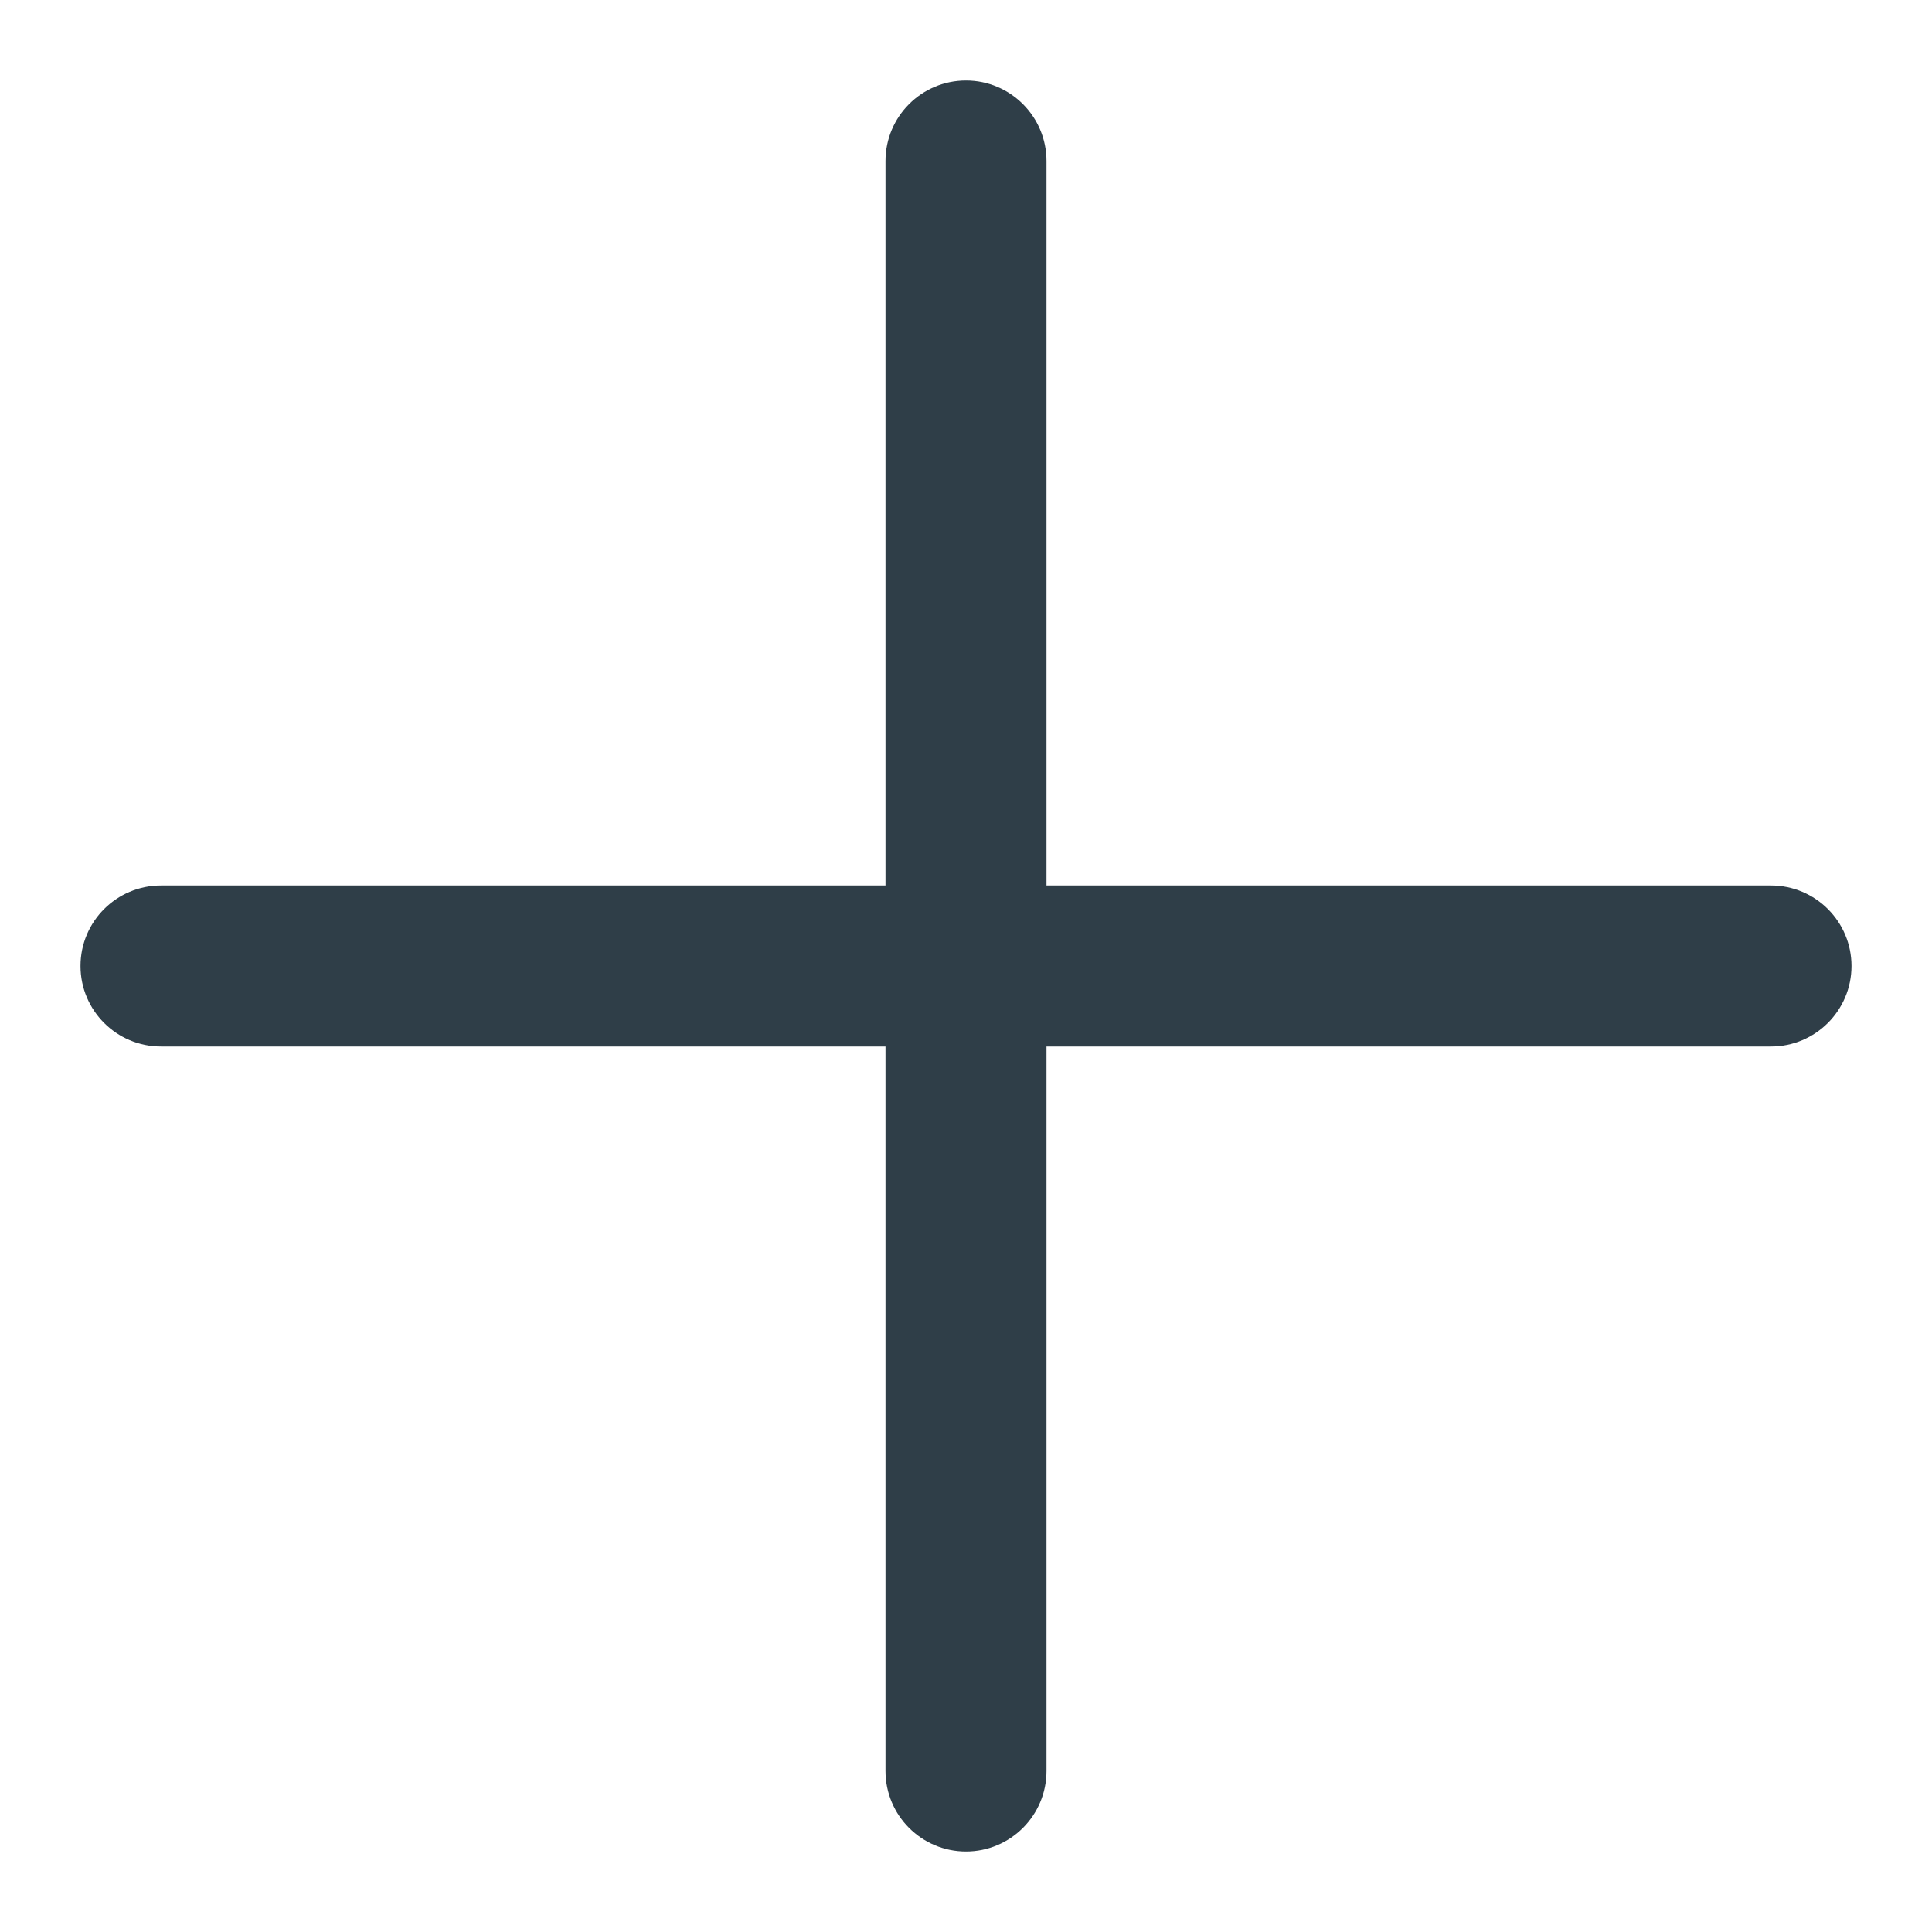
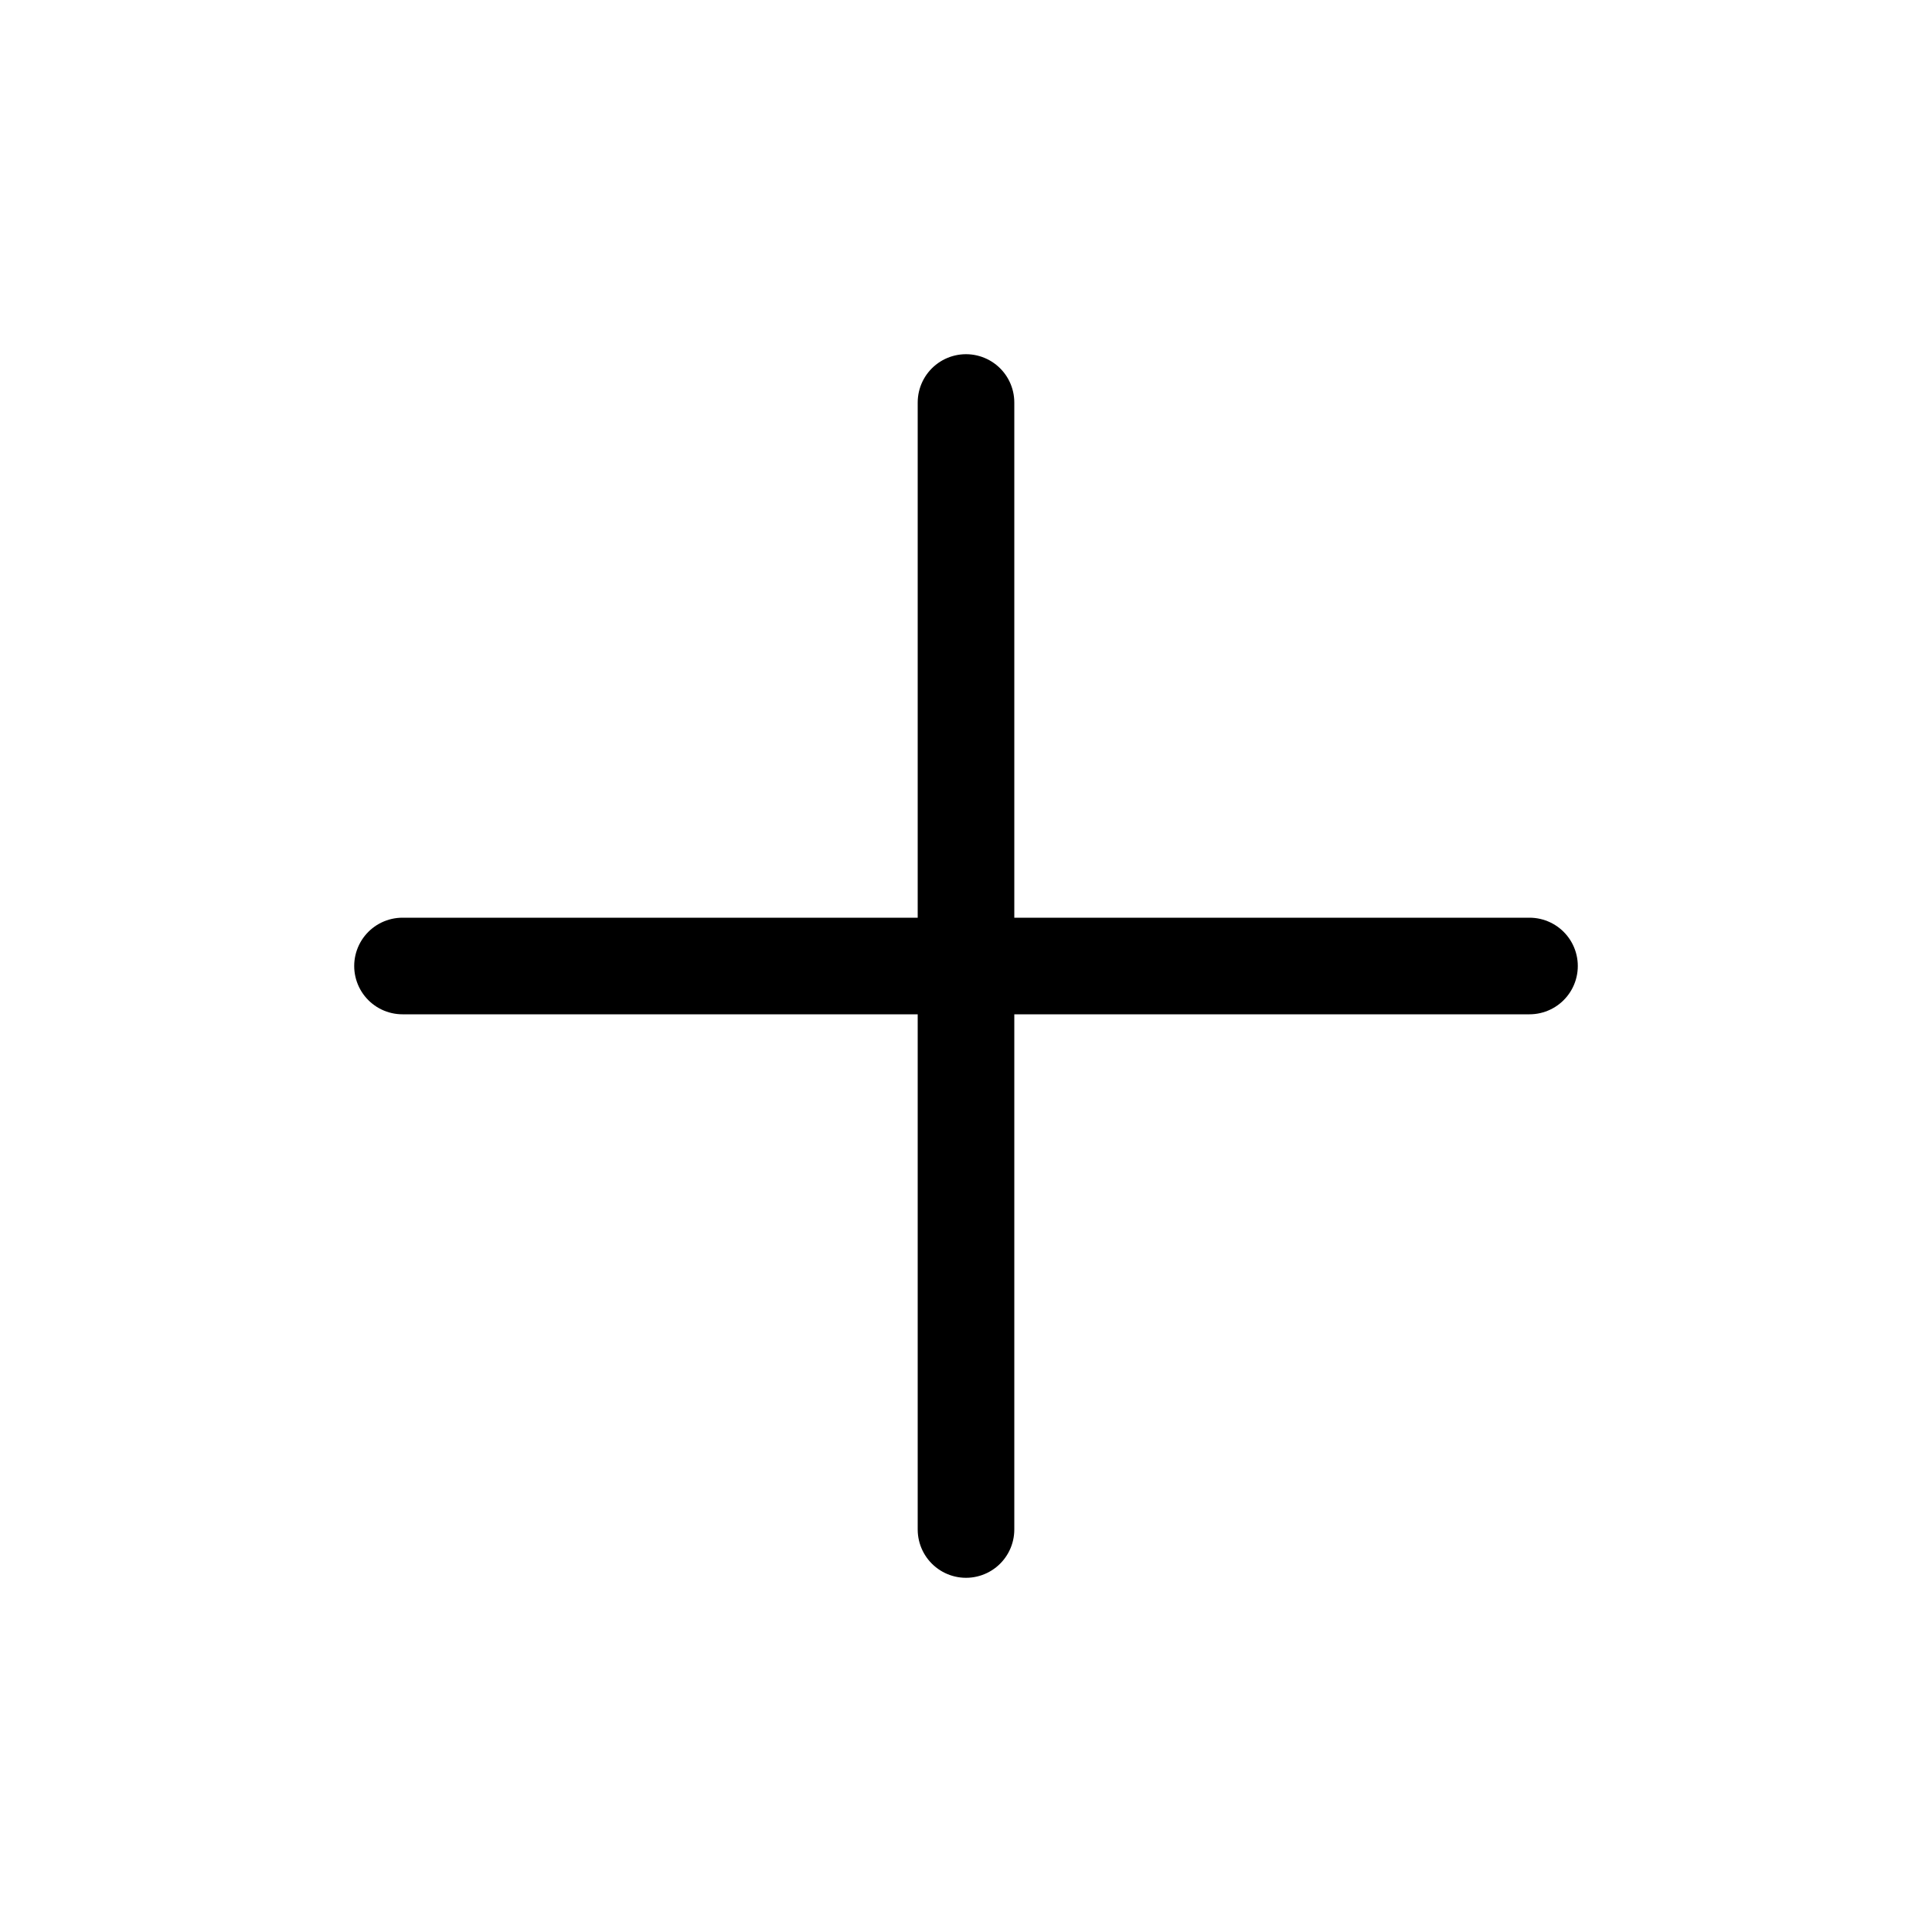
- <svg xmlns="http://www.w3.org/2000/svg" width="18" height="18" viewBox="0 0 18 18" fill="none">
-   <path fill-rule="evenodd" clip-rule="evenodd" d="M9 17.25C8.586 17.25 8.25 16.914 8.25 16.5L8.25 9.75L1.5 9.75C1.086 9.75 0.75 9.414 0.75 9C0.75 8.586 1.086 8.25 1.5 8.25L8.25 8.25L8.25 1.5C8.25 1.086 8.586 0.75 9 0.75C9.414 0.75 9.75 1.086 9.75 1.5L9.75 8.25L16.5 8.25C16.914 8.25 17.25 8.586 17.25 9C17.25 9.414 16.914 9.75 16.5 9.75L9.75 9.75L9.75 16.5C9.75 16.914 9.414 17.25 9 17.25Z" fill="#2F3E48" />
+ <svg xmlns="http://www.w3.org/2000/svg" width="24" height="24" viewBox="0 0 24 24" fill="none">
+   <path d="M5 12H19" stroke="currentColor" stroke-width="1.2" stroke-linecap="round" stroke-linejoin="round" />
+   <path d="M12 5V19" stroke="currentColor" stroke-width="1.2" stroke-linecap="round" stroke-linejoin="round" />
</svg>
